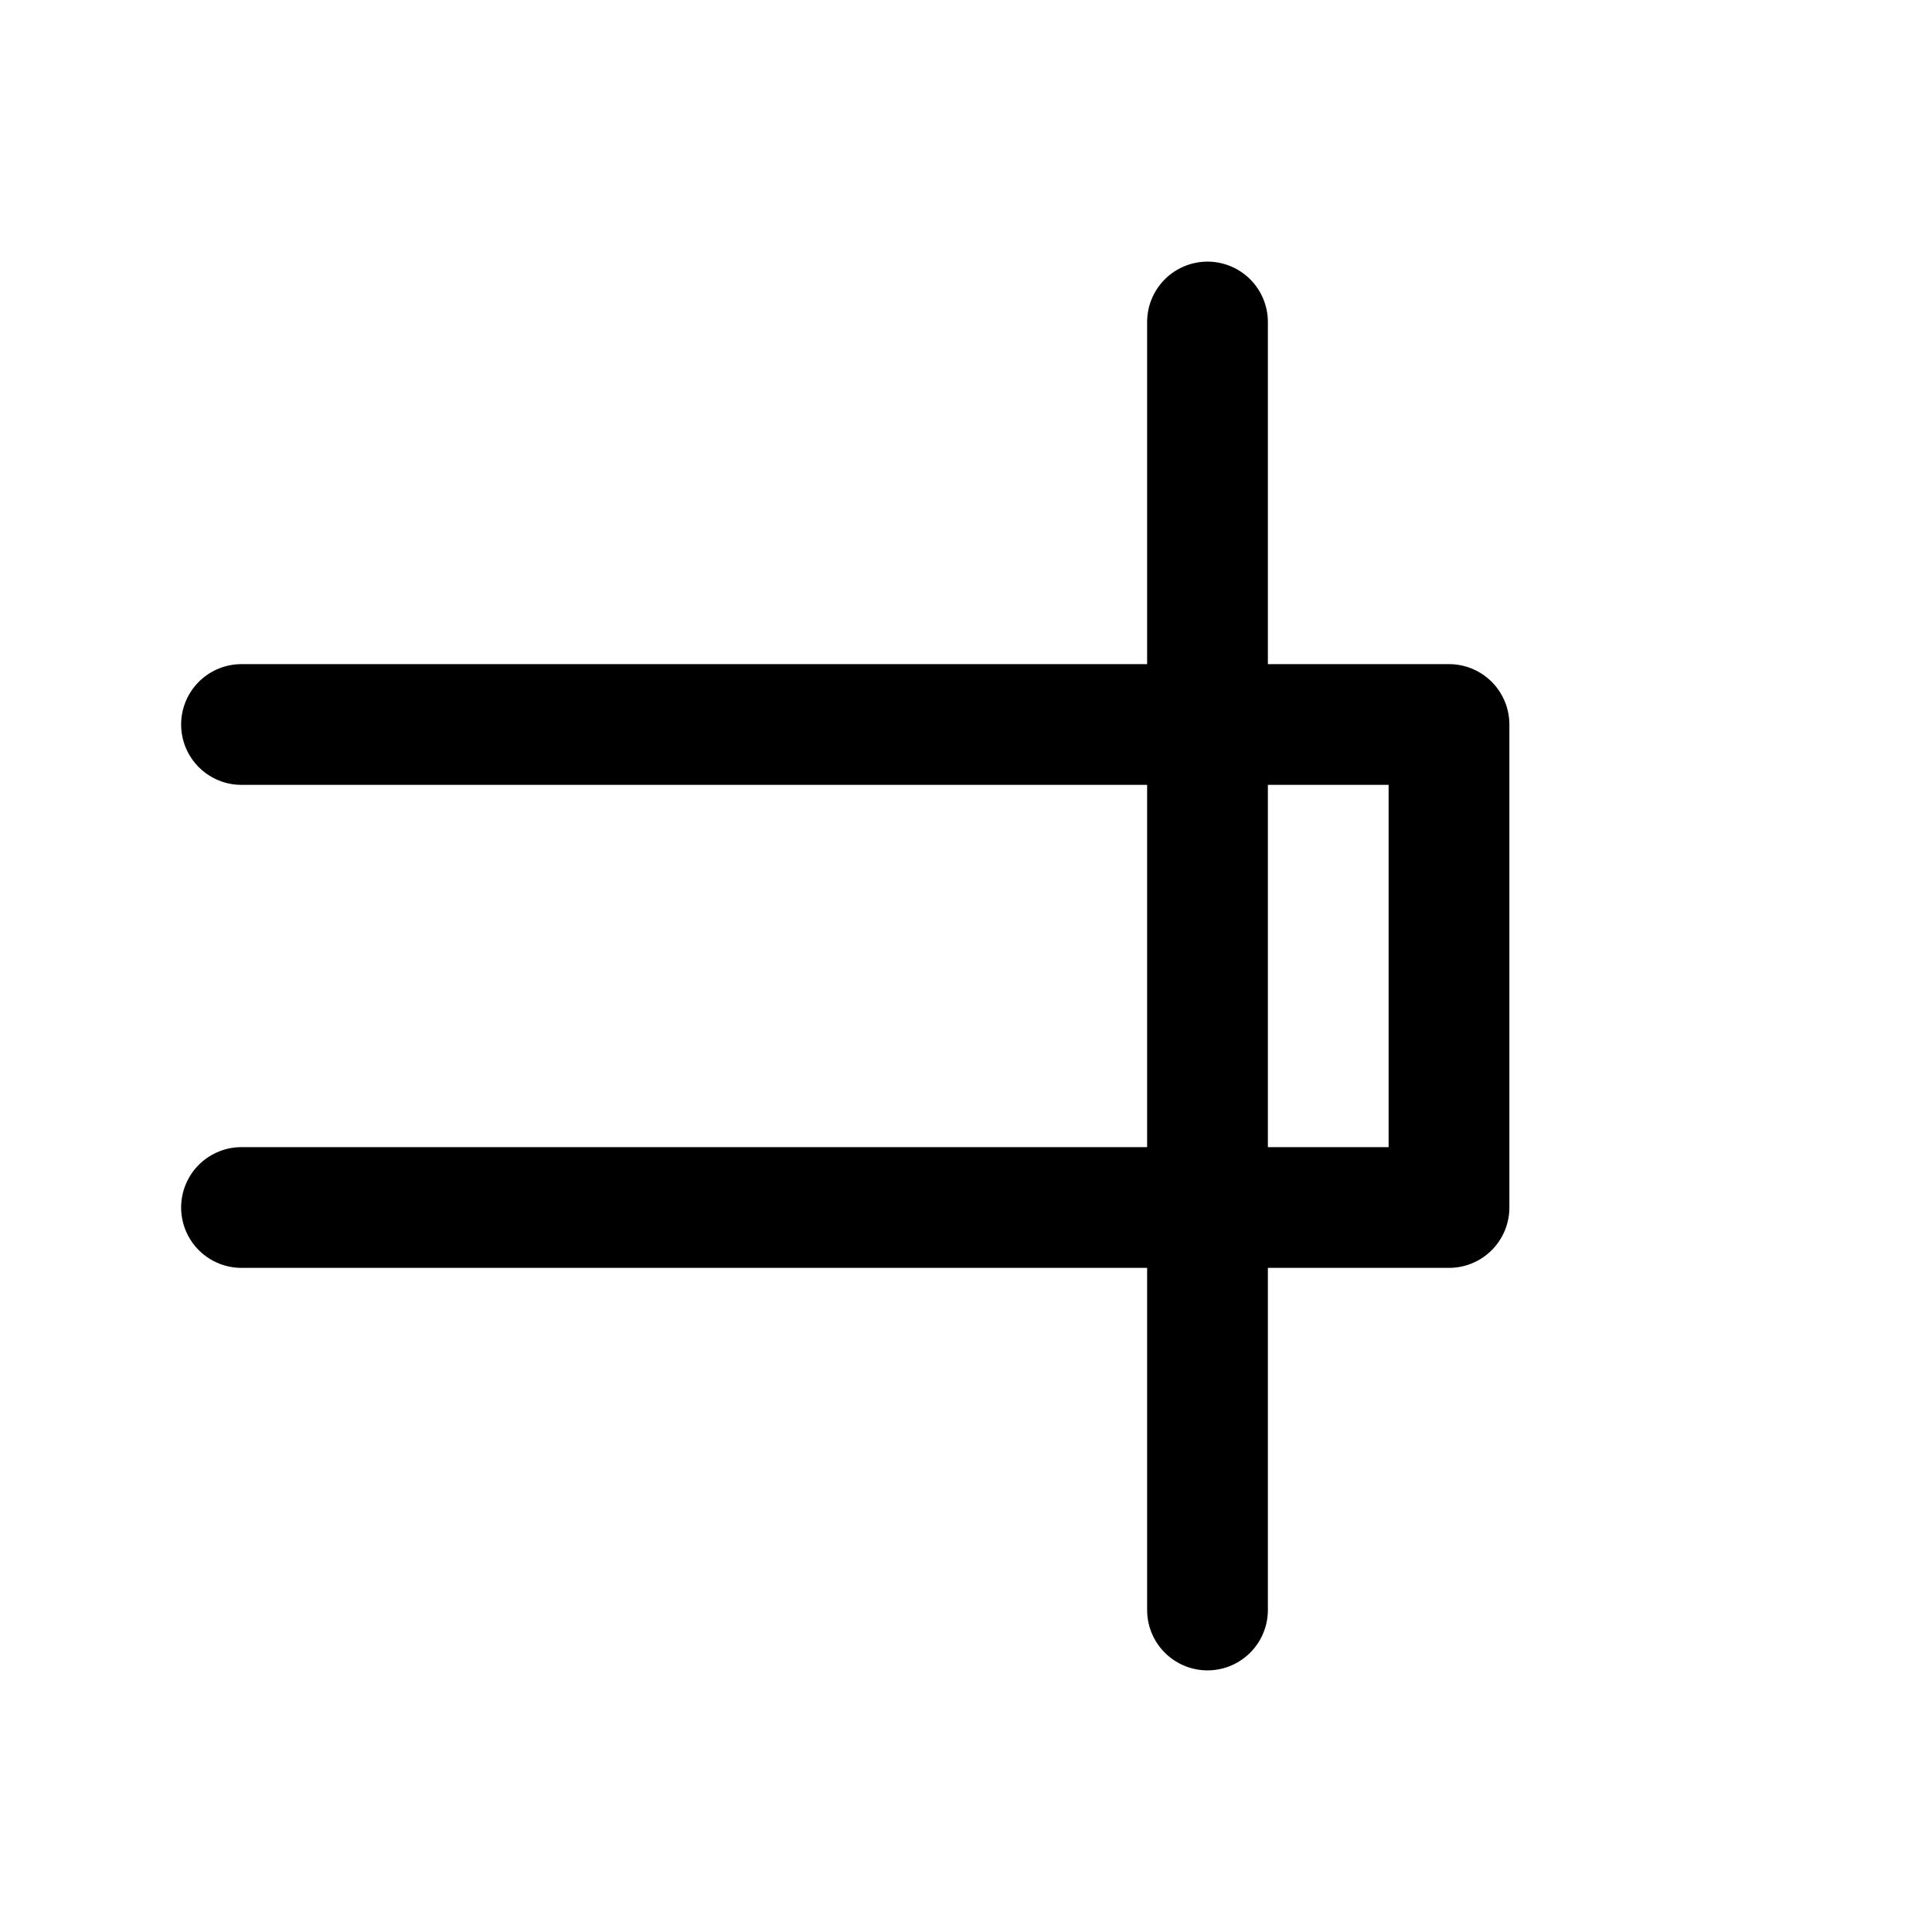
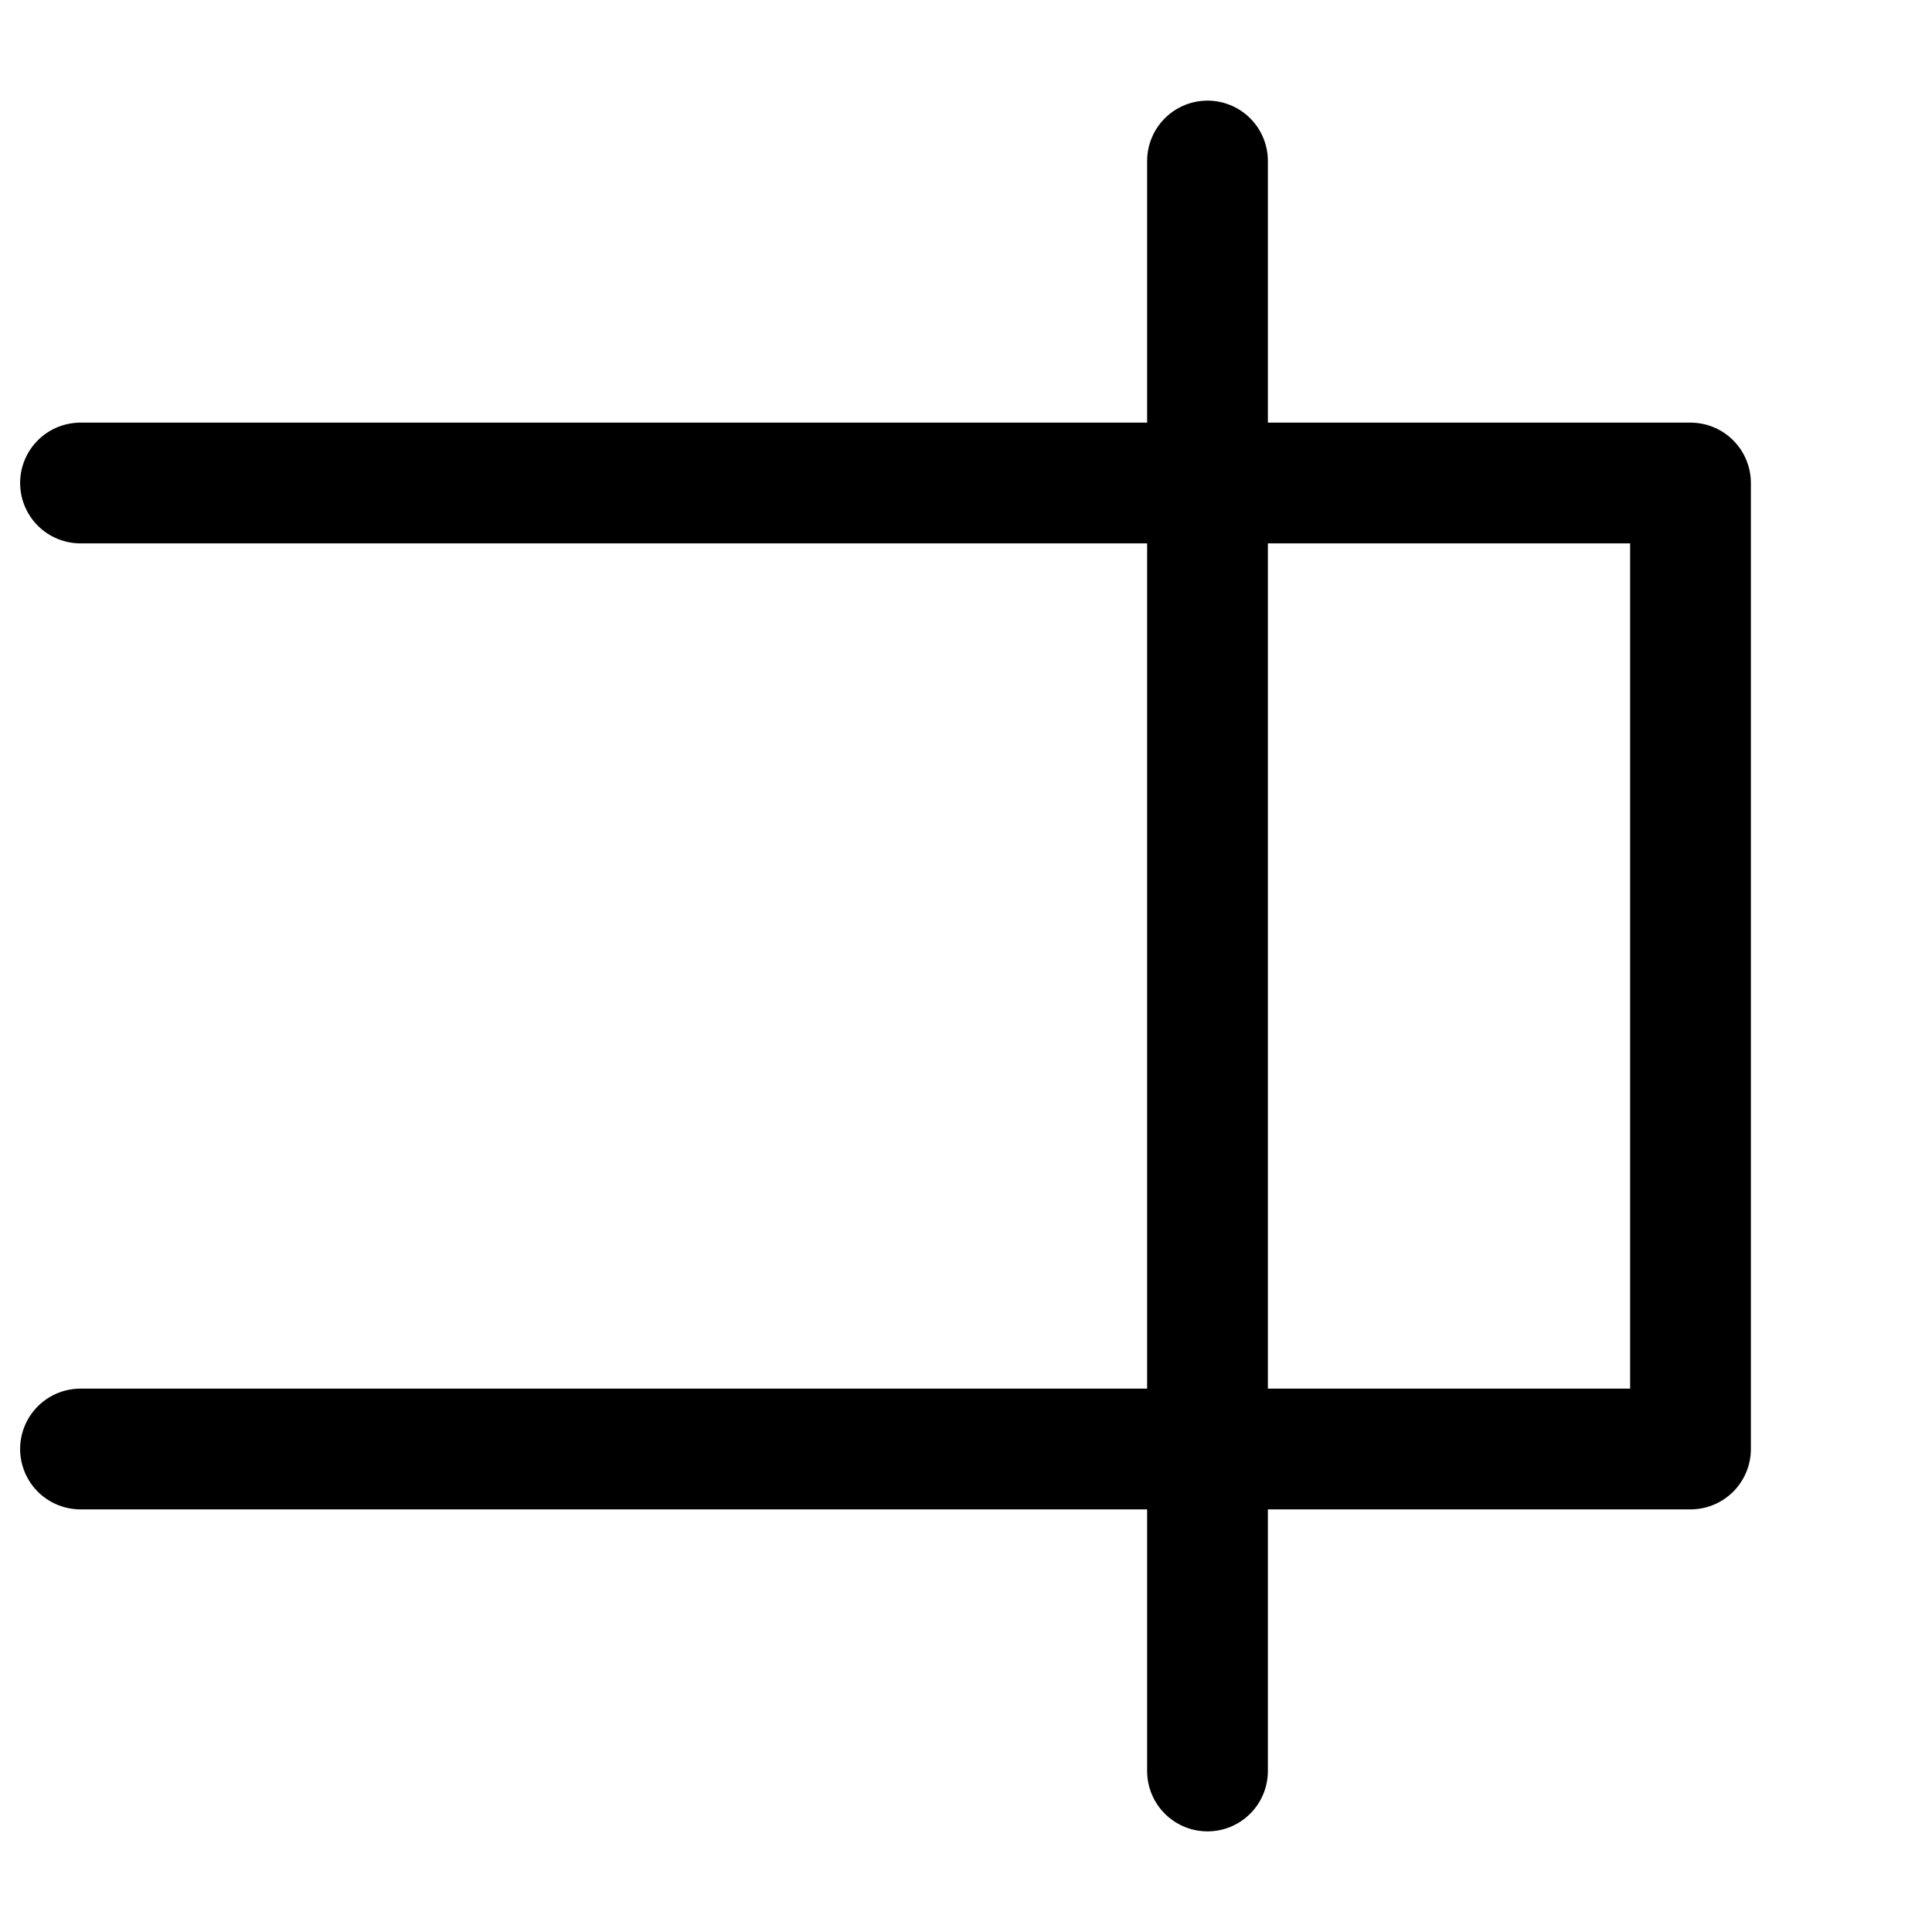
<svg xmlns="http://www.w3.org/2000/svg" viewBox="0 0 24 24" width="24" height="24" fill="none" stroke="currentColor" stroke-width="1.5" stroke-linecap="round" stroke-linejoin="round">
-   <path d="M 3 9 H 18 V 15 H 3" />
-   <line x1="15" y1="4" x2="15" y2="20" />
+   <path d="M1 6h20v12H1" />
+   <line x1="15" y1="2" x2="15" y2="22" />
</svg>
